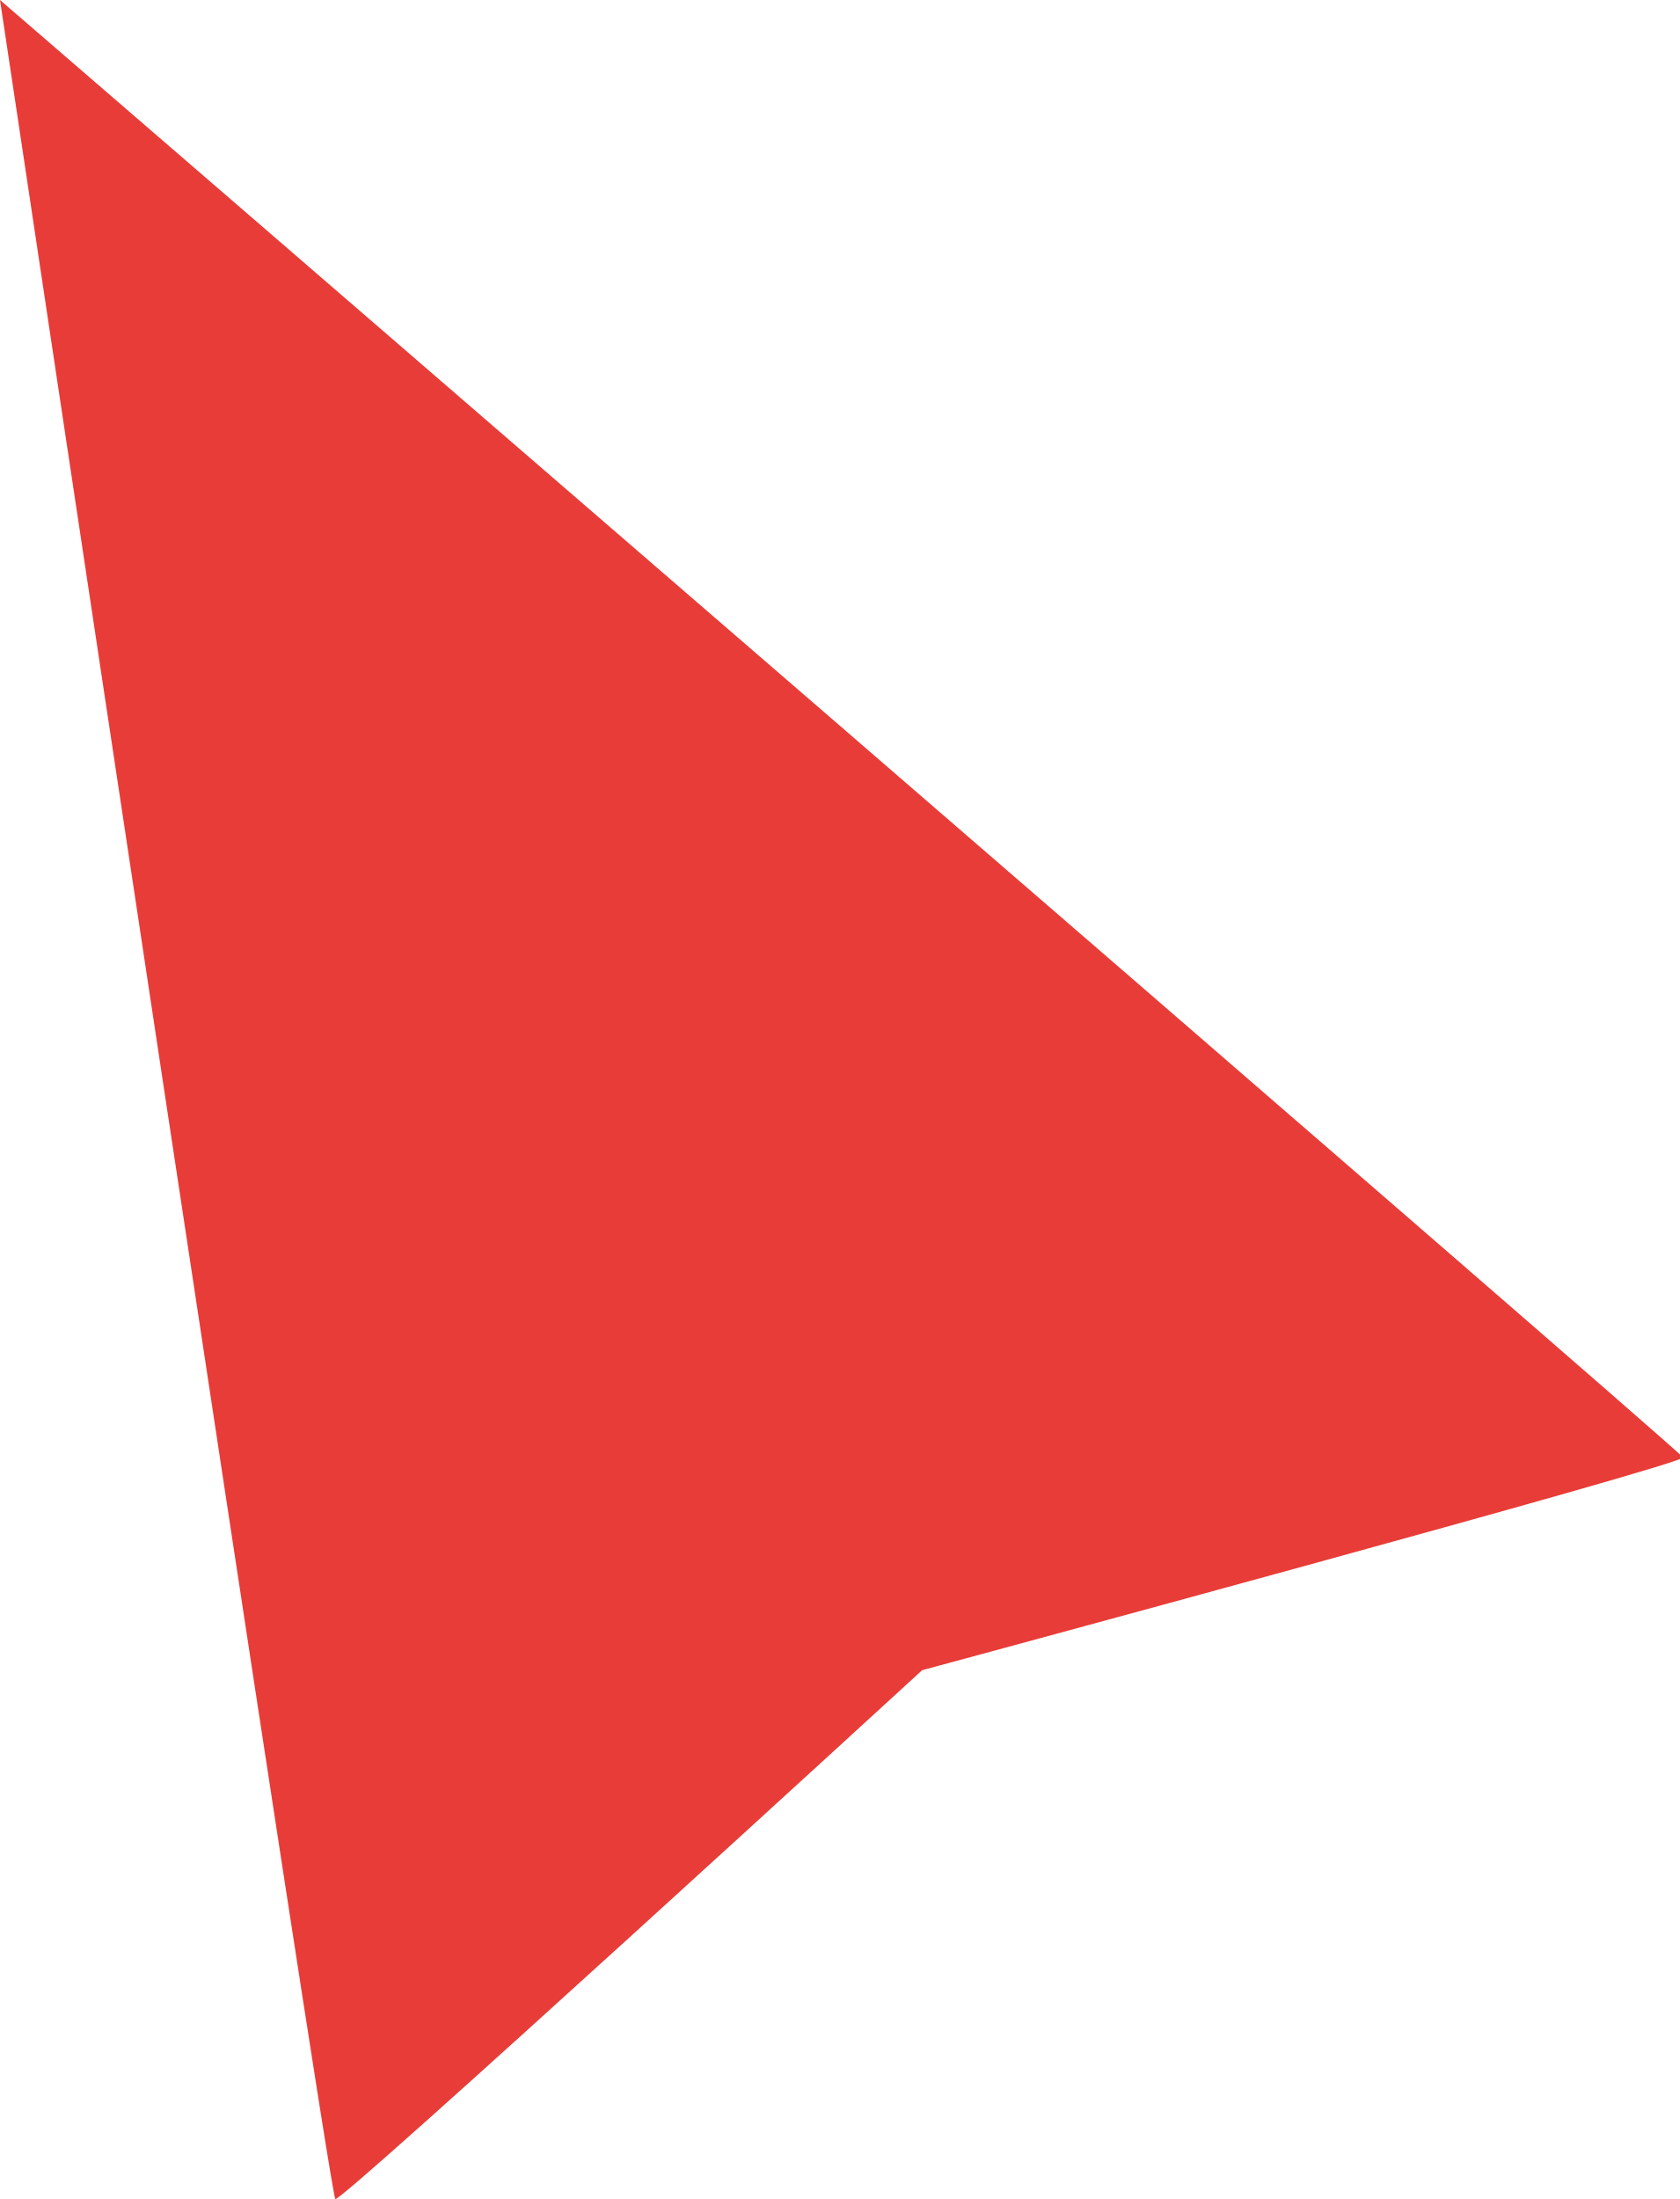
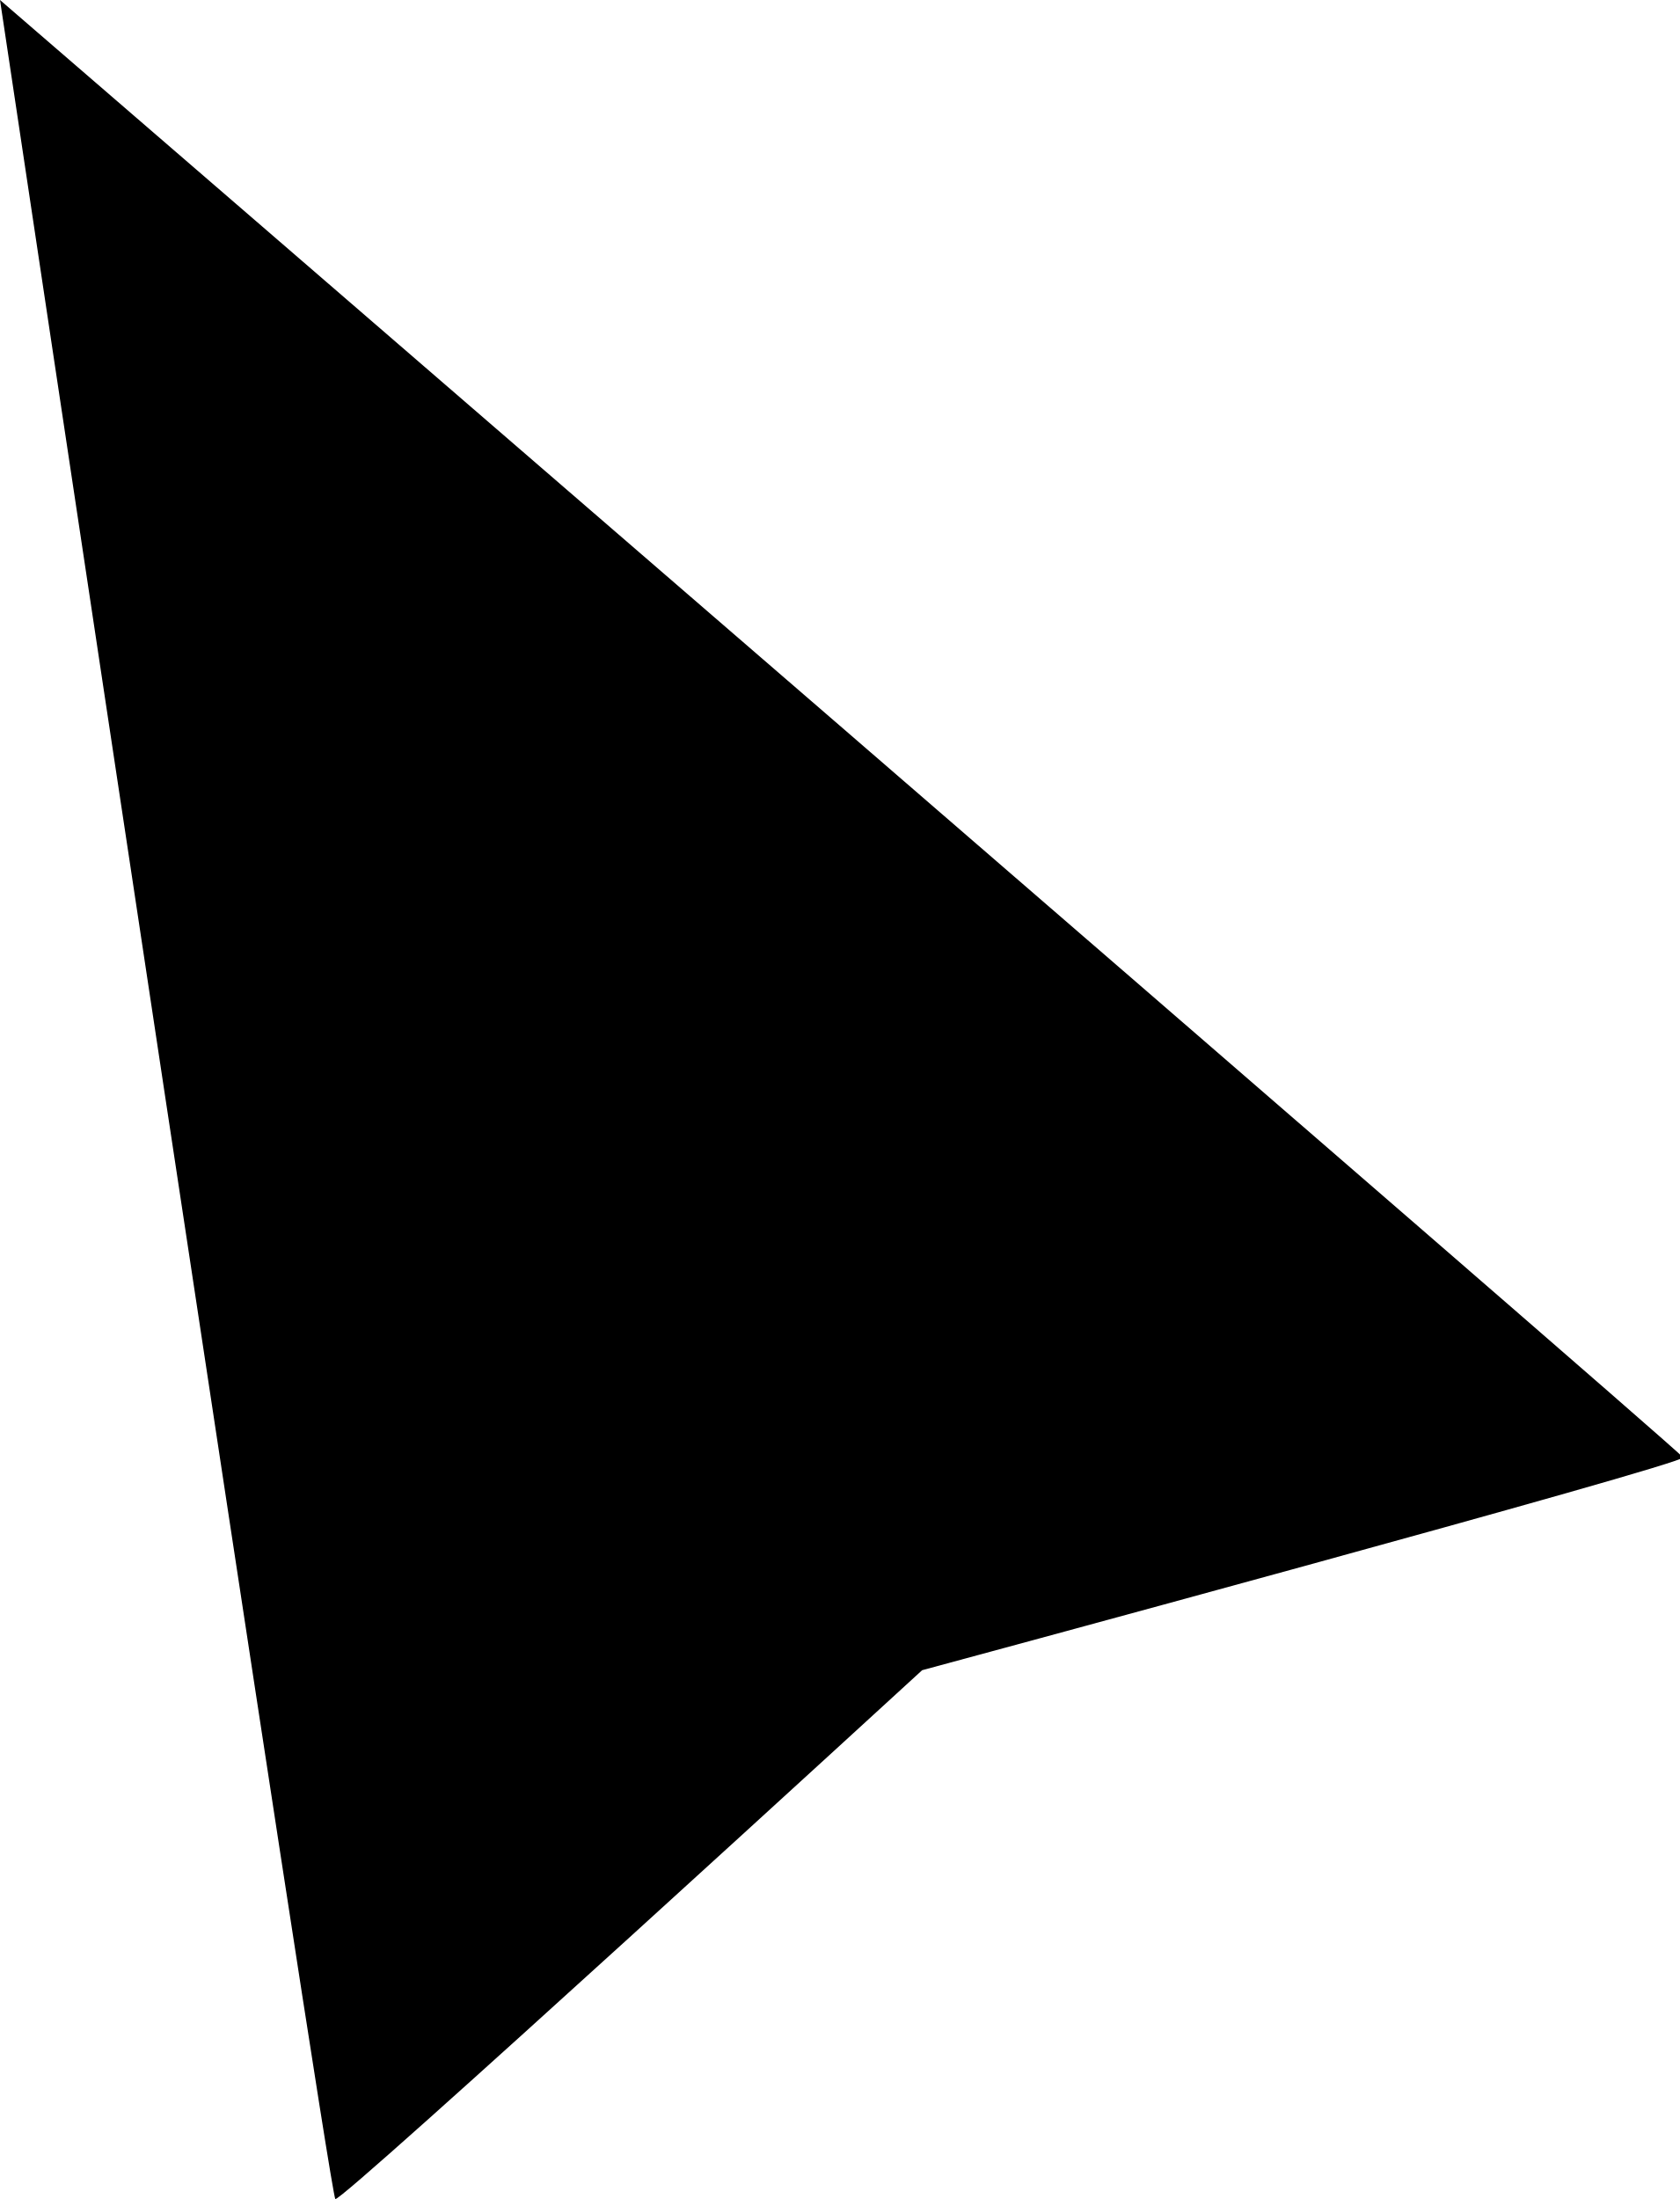
<svg xmlns="http://www.w3.org/2000/svg" version="1.1" id="Layer_1" x="0px" y="0px" viewBox="0 0 52.1 68.2" style="enable-background:new 0 0 52.1 68.2;" xml:space="preserve">
  <style type="text/css">
- 	.st0{fill:#E83C38;}
+ 	.st0{fill:#000000;}
</style>
  <path class="st0" d="M0,0c0,0,10.2,68,10.4,68.2c0.1,0.2,18.2-16.4,18.2-16.4s23.7-6.4,23.6-6.6C52,44.9,0,0,0,0z" />
</svg>
